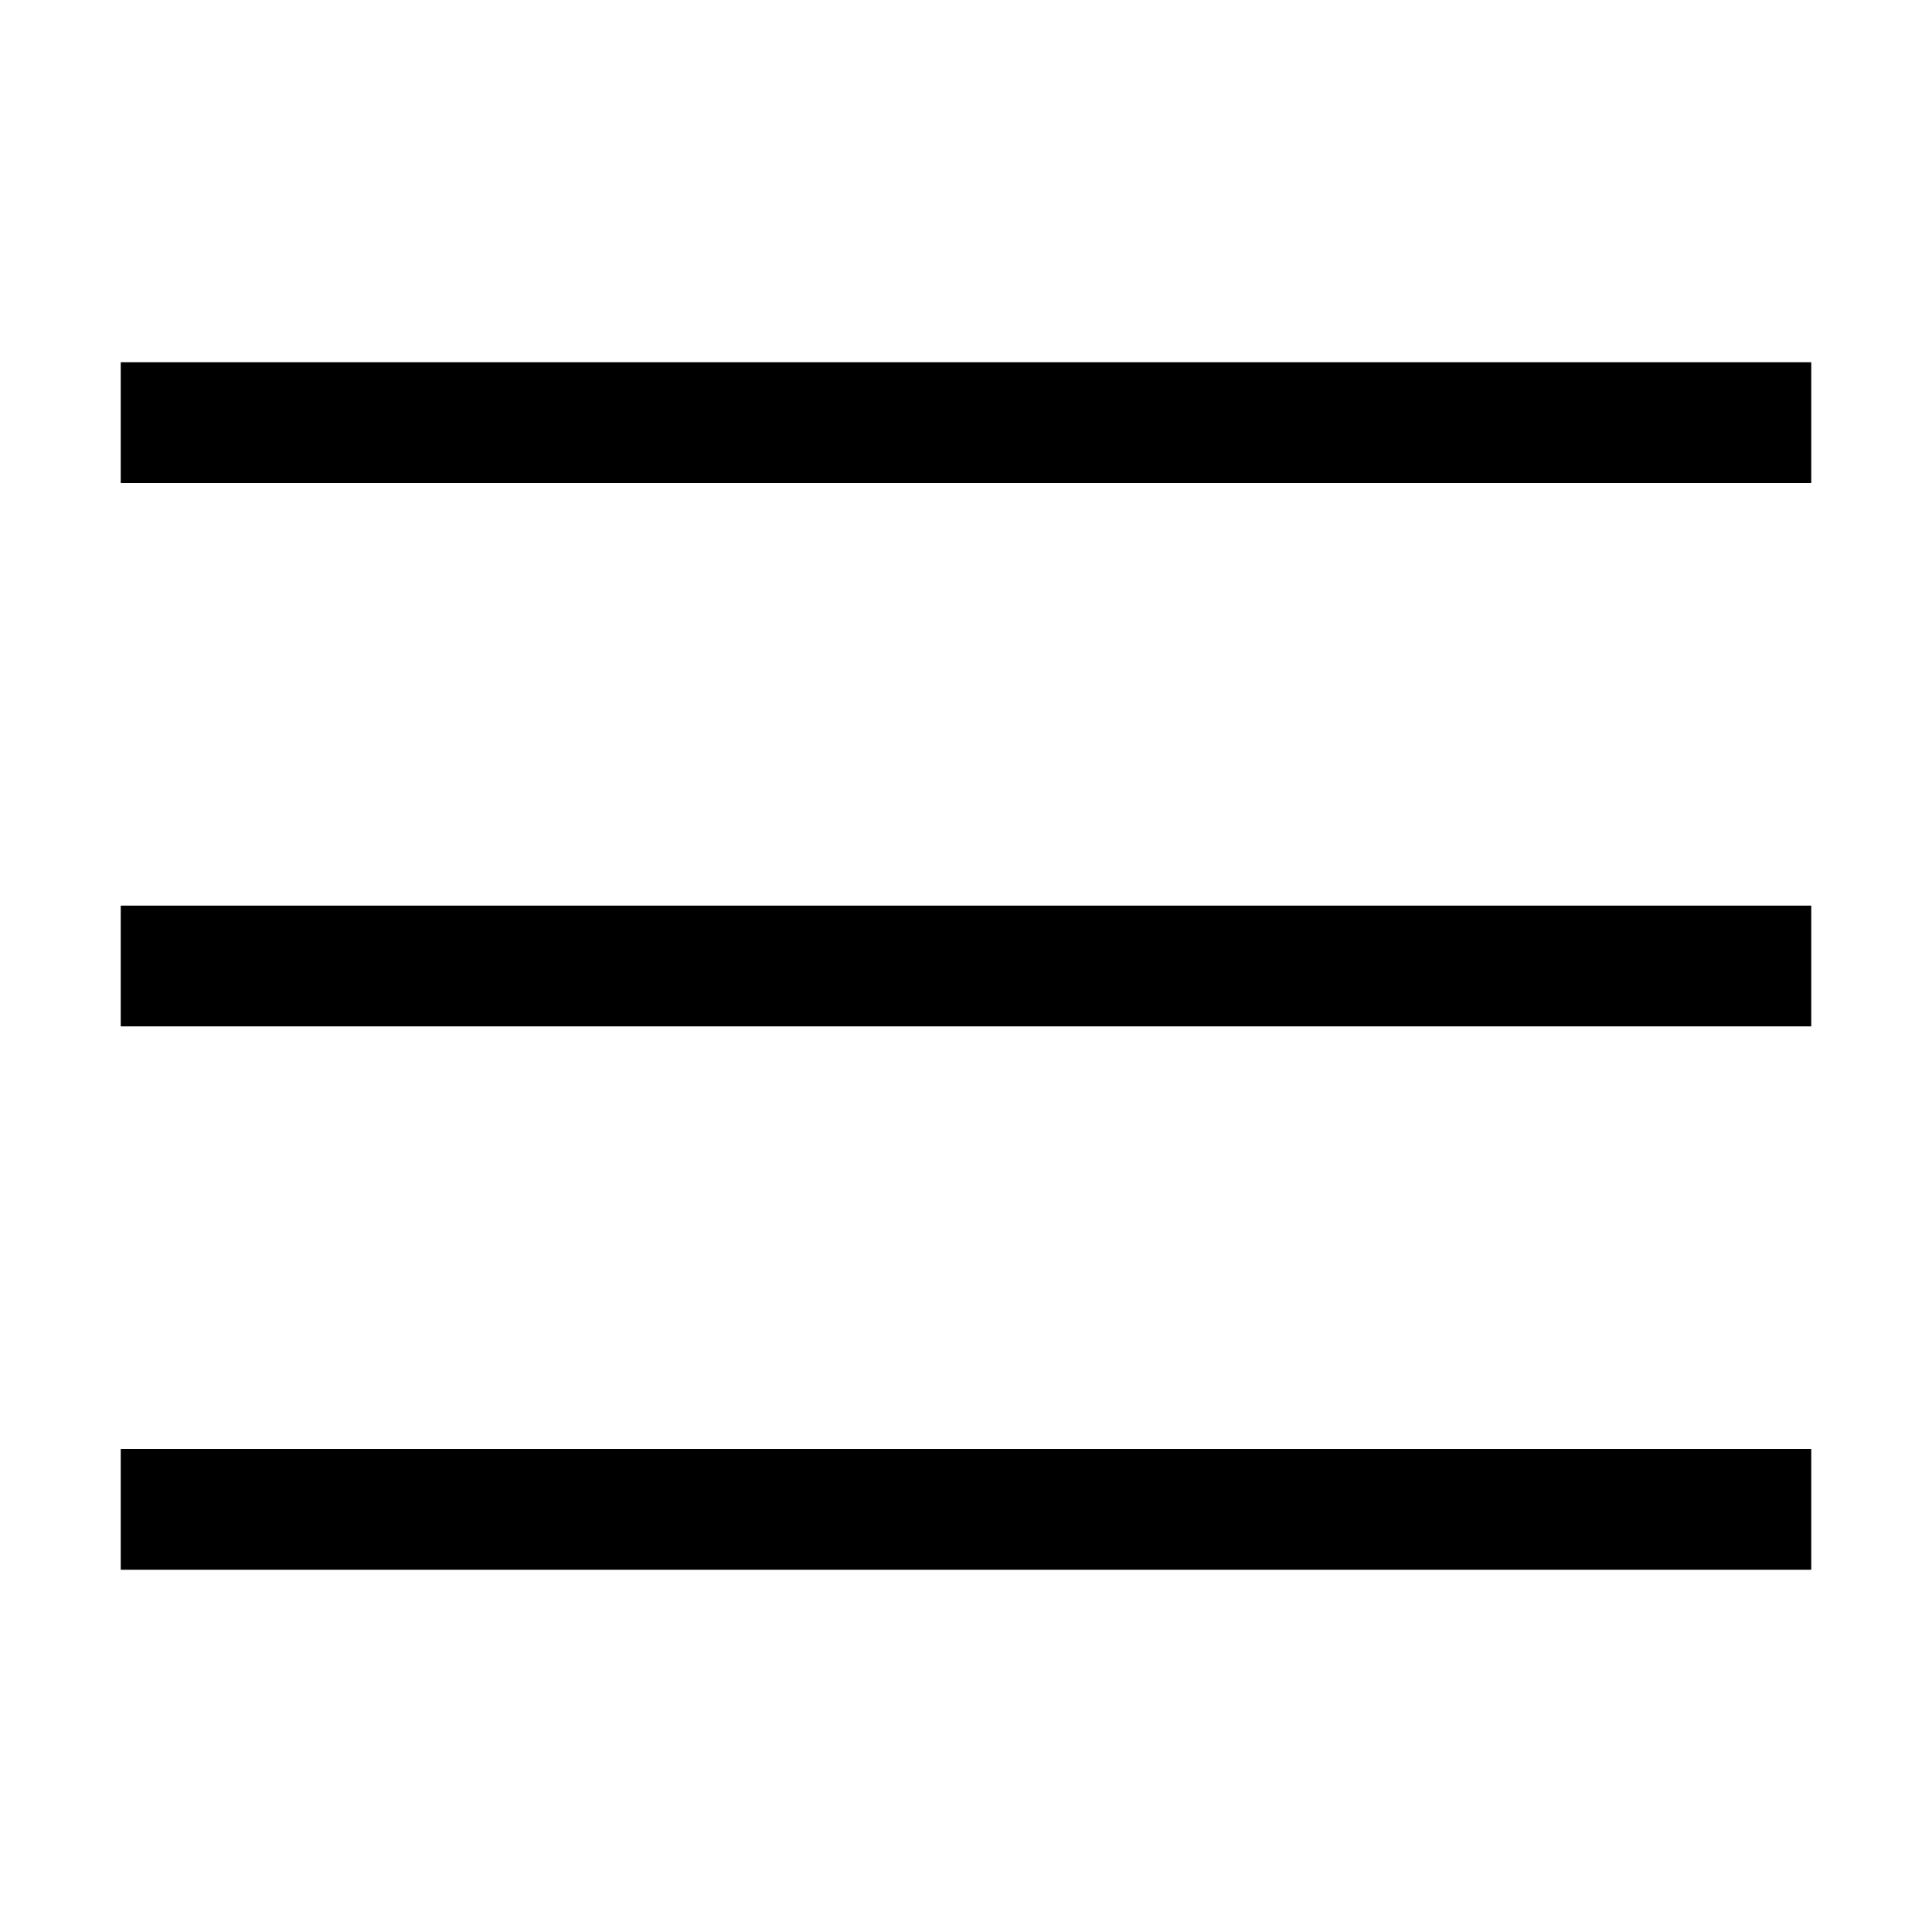
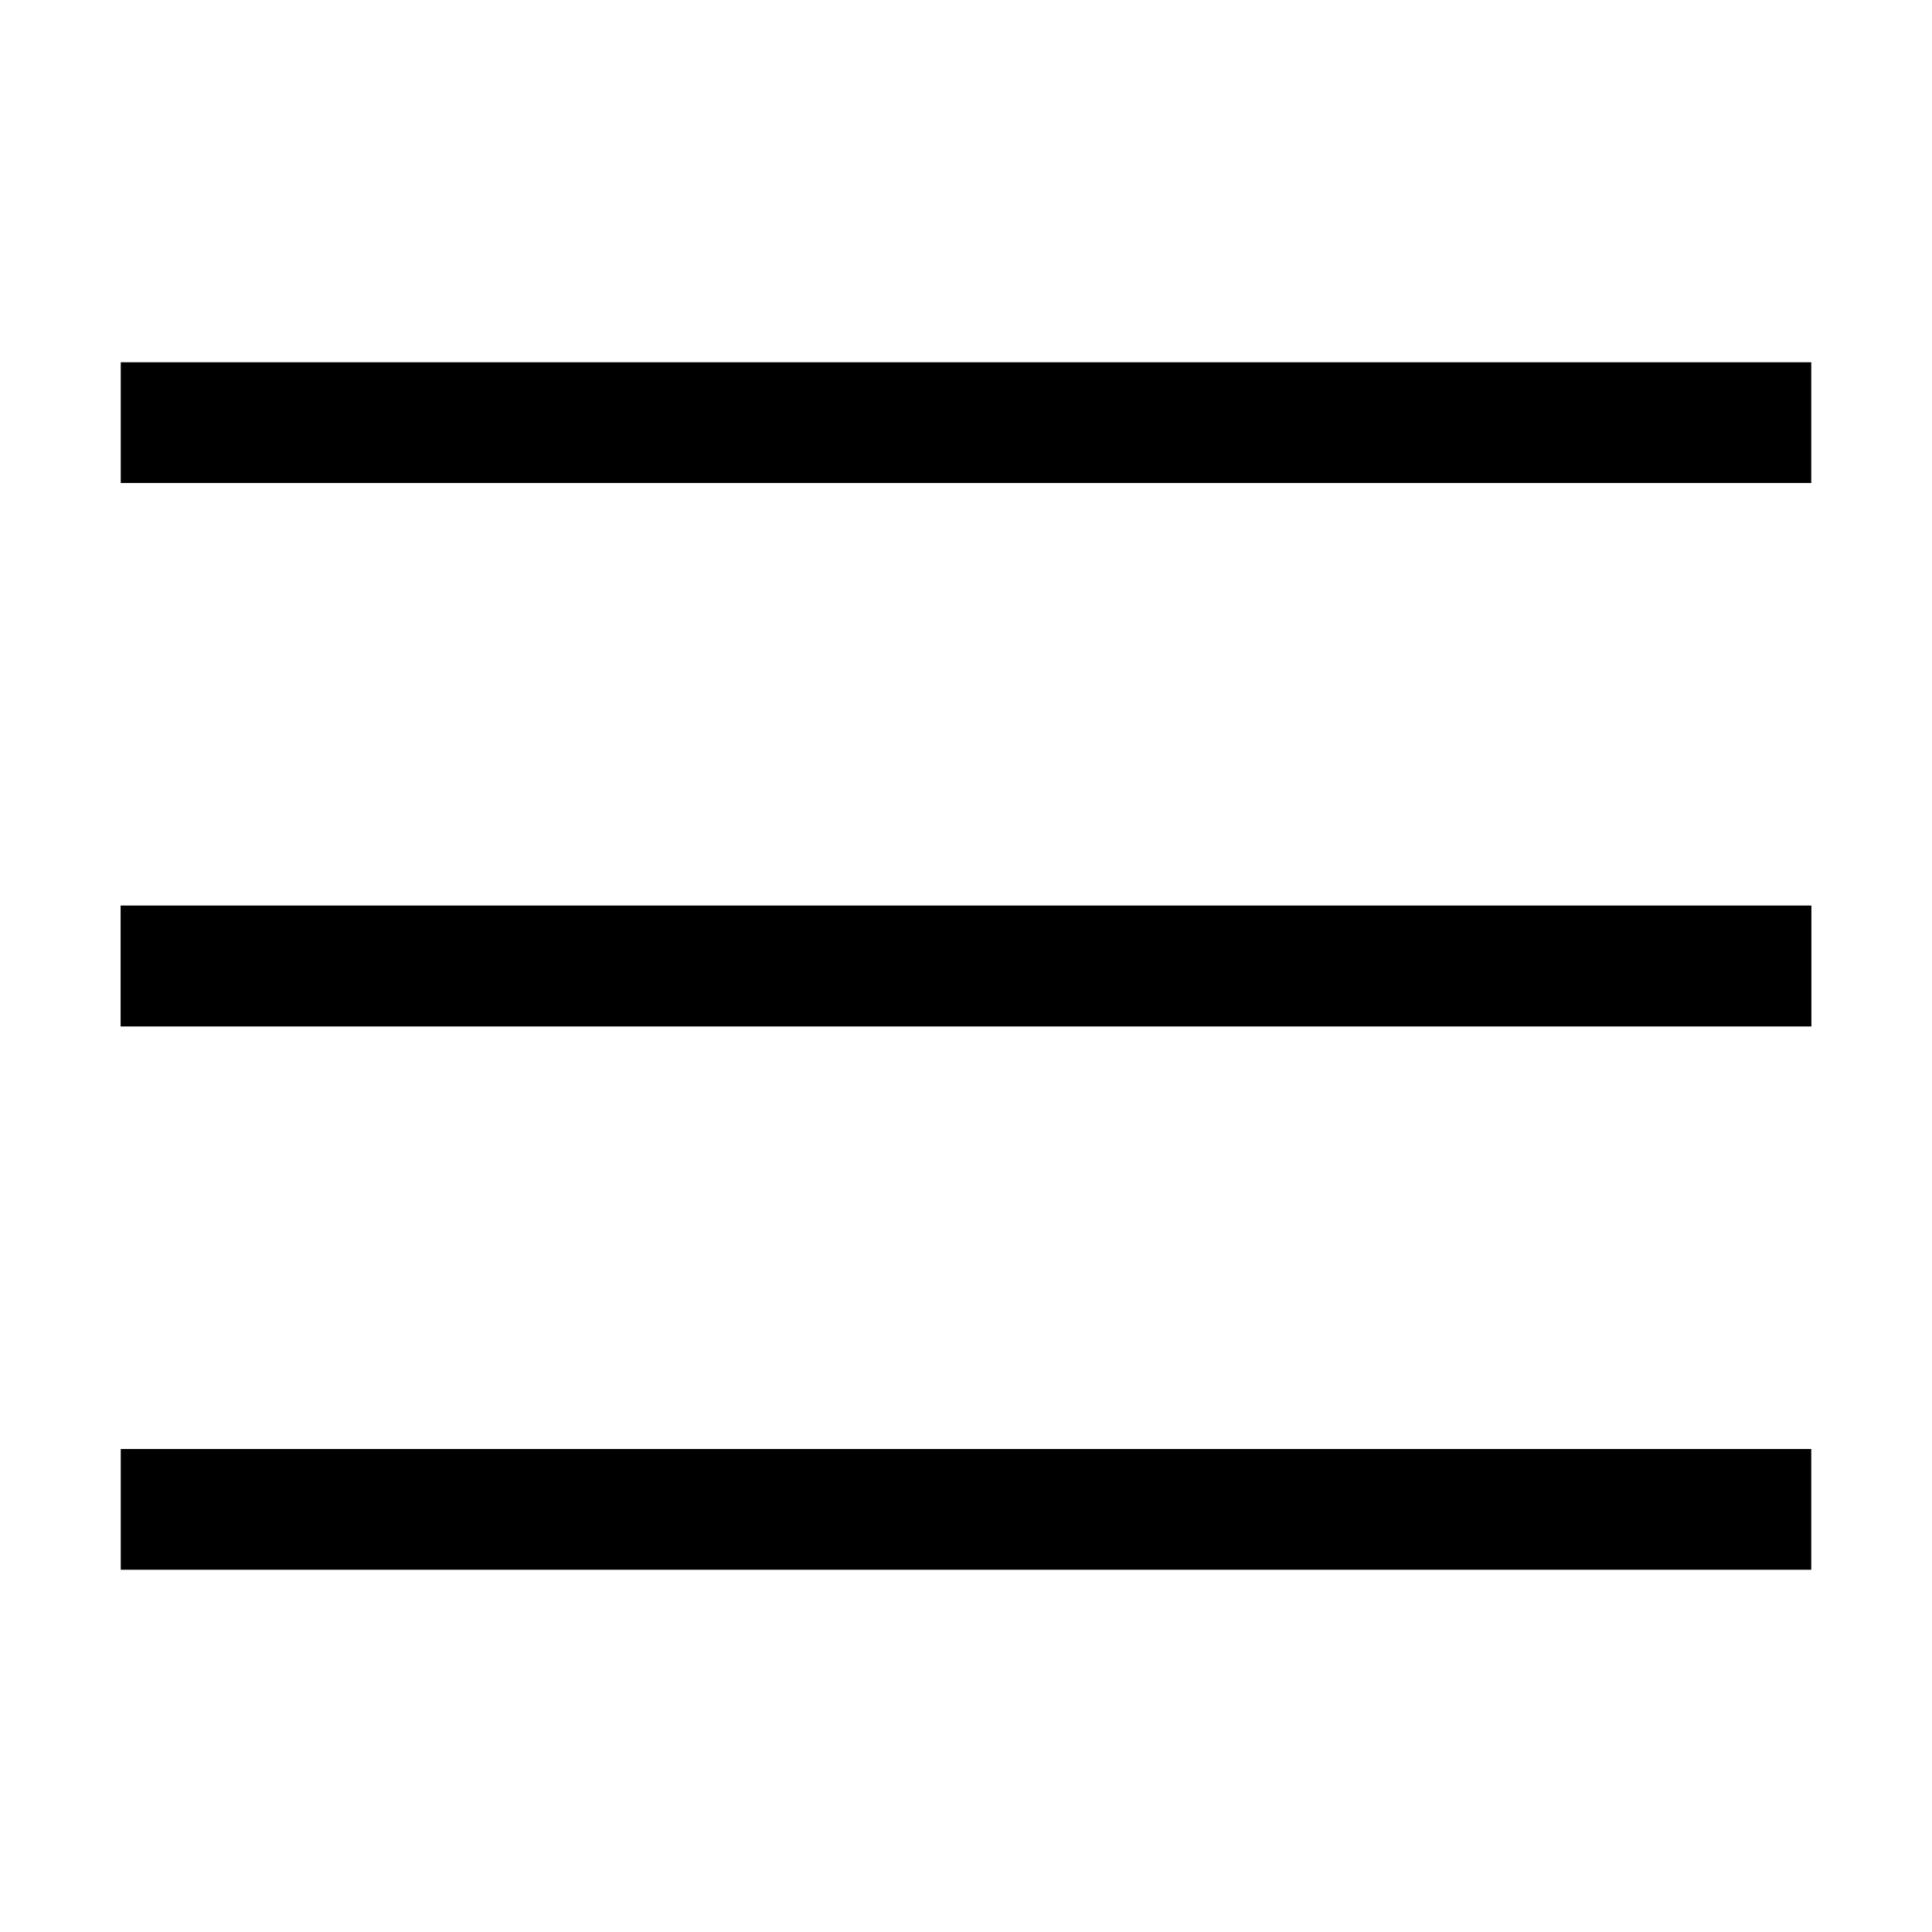
<svg xmlns="http://www.w3.org/2000/svg" aria-hidden="true" role="img" class="icon" width="32" height="32" viewBox="0 0 32 32">
  <rect class="menu-rows-1" width="28" height="2" x="2" y="6" />
  <rect class="menu-rows-2" width="28" height="2" x="2" y="15" />
-   <rect class="menu-rows-3" width="28" height="2" x="2" y="24" />
+   <rect class="menu-rows-3" width="28" height="2" x="2" y="15" />
+   <rect class="menu-rows-4" width="28" height="2" x="2" y="24" />
</svg>
